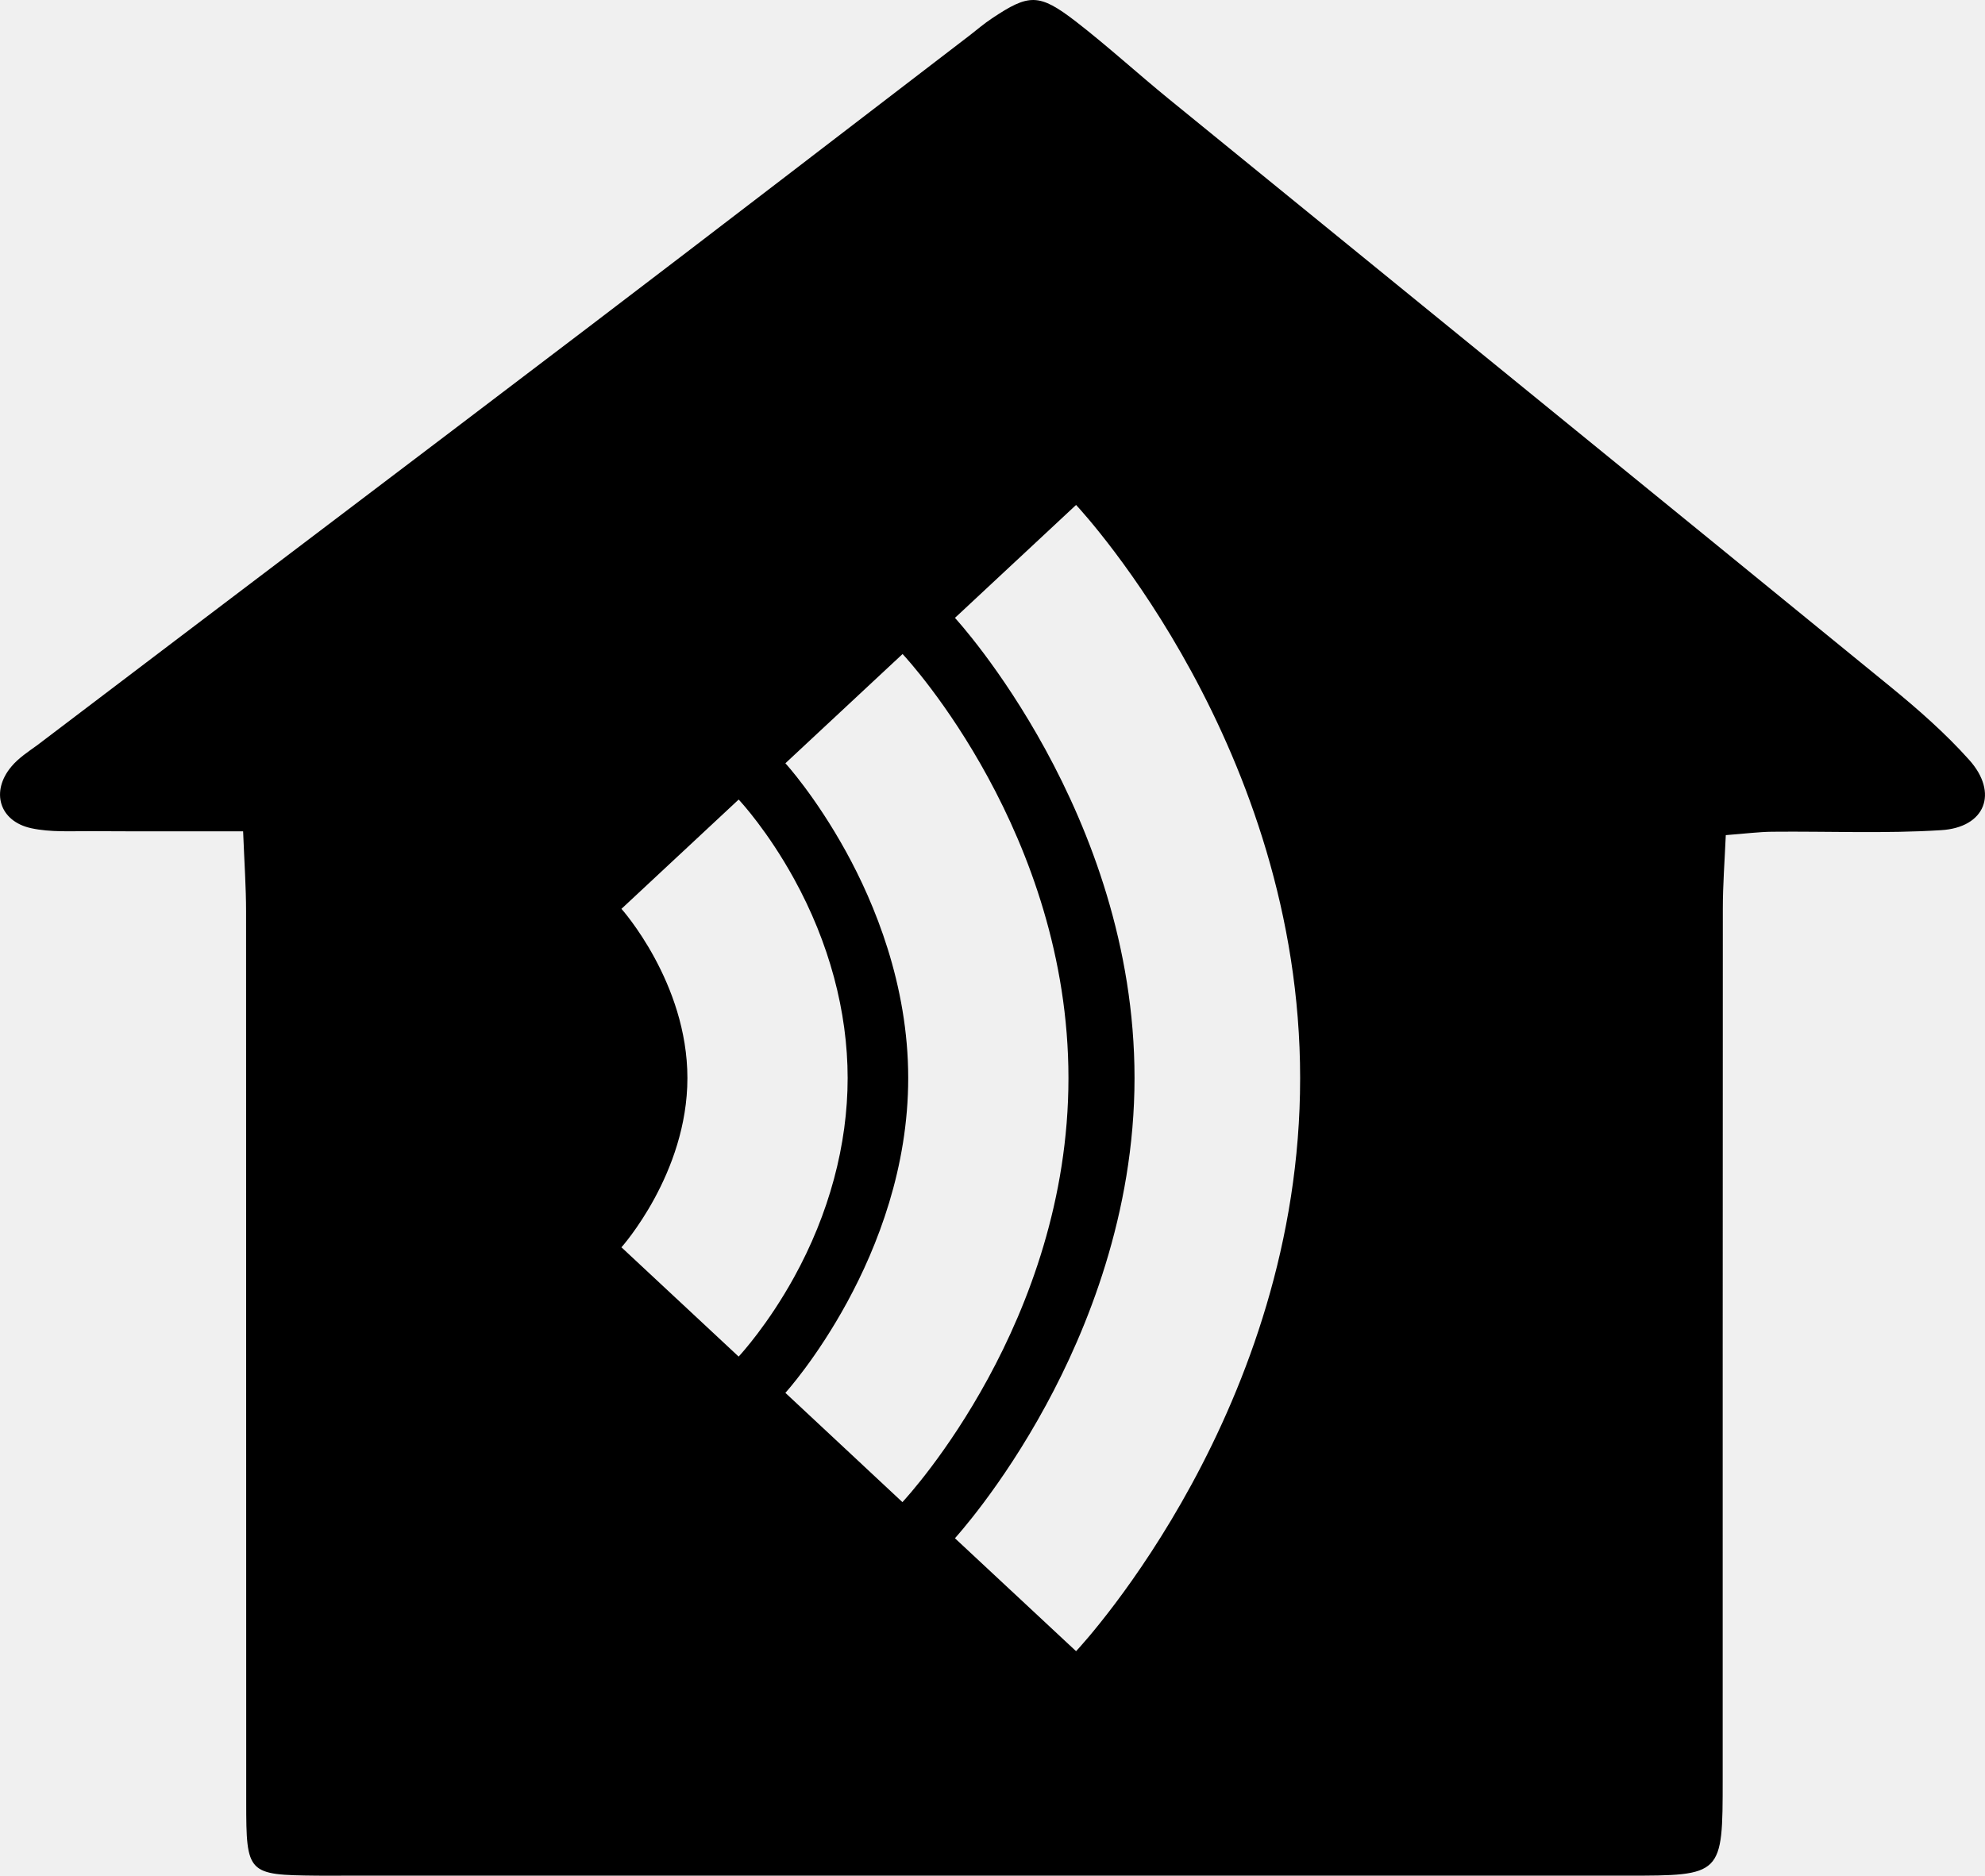
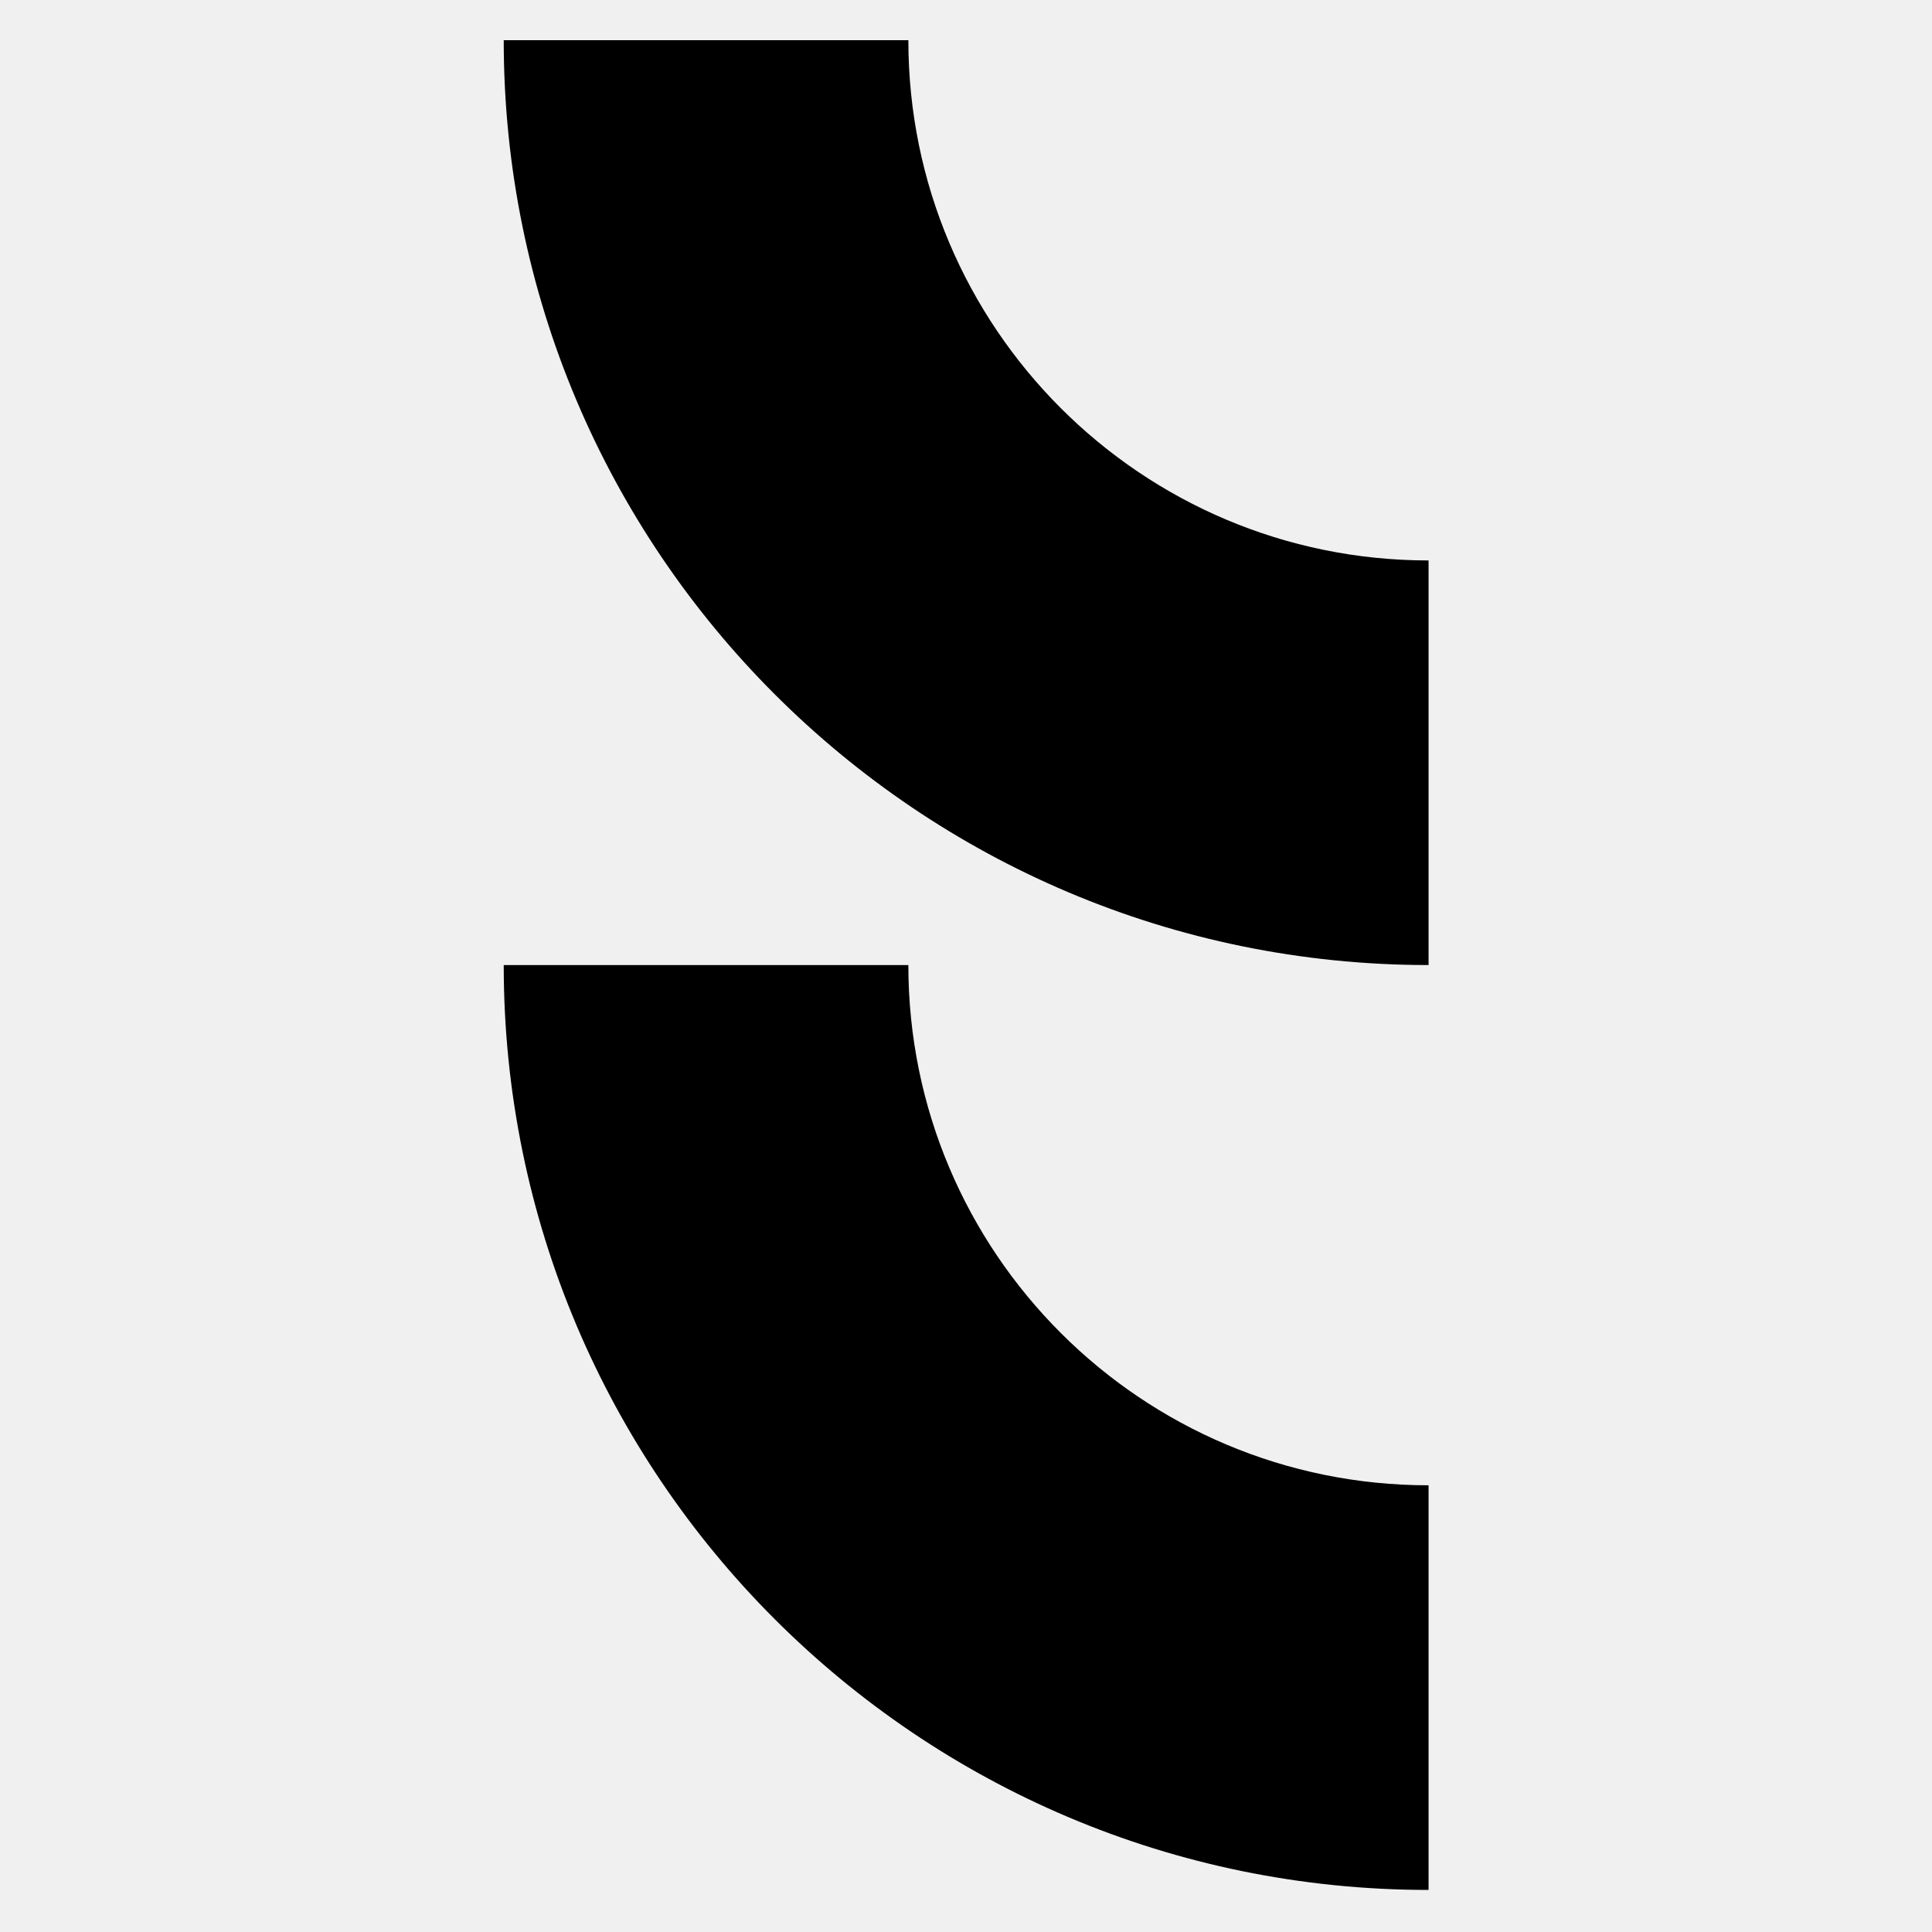
- <svg xmlns="http://www.w3.org/2000/svg" version="1.1" id="Layer_1" x="0px" y="0px" viewBox="0 0 1406 1328.7" style="enable-background:new 0 0 1406 1328.7;" xml:space="preserve">
-   <path d="M1394.8,538.3c-16.9-18.9-36.3-35.9-56-52C1168.7,347.4,998.2,208.9,828,70.2c-22.2-18.1-43.4-37.5-66-55  c-26.1-20.1-33.2-19.7-59.5-2.1c-5.3,3.5-10.2,7.7-15.2,11.6c-89.7,68.7-179.2,137.6-269.1,206c-130.4,99.2-261.2,198-391.7,297.1  C20,532.5,13.1,537,8.1,543c-14.9,17.7-8.6,38.8,14,43.7c13.8,3,28.5,2,42.8,2.1c34.6,0.2,69.2,0.1,107.3,0.1  c0.9,22.6,2.1,39.7,2.1,56.8c0.1,210.4,0,420.7,0.1,631.1c0,50.7,1,51.4,49.9,51.9c6.4,0.1,12.7,0,19.1,0c302.8,0,605.6,0,908.4,0  c68.3,0,68.4,0,68.4-68.3c0-205.6,0-411.2,0.1-616.8c0-16.9,1.3-33.7,2.1-52c14.2-1.1,23.5-2.3,32.8-2.4  c39.8-0.4,79.8,1.4,119.5-1.1C1406.2,586.3,1415.8,561.7,1394.8,538.3z M440.2,883.6l-0.3,0.3c0.5-0.5,47-52.6,47-120.2  c0-67.6-46.5-119.7-47-120.2l0.3,0.3l83-77.4c2.1,2.2,20.8,22.7,39.2,56.1c24.9,45.2,38,94,38,141.2c0,47.2-13.1,96.1-38,141.2  c-18.4,33.3-37.1,53.8-39.2,56.1L440.2,883.6z M556.3,986.7l-0.2,0.2c0.9-0.9,87.2-96.4,87.2-223.2c0-66.5-24-124-44.1-160.5  c-21.6-39.2-42.7-62.3-42.9-62.5l83-77.4c4.8,5.1,117.5,128,117.5,300.4S644,1058.9,639.2,1064.1L556.3,986.7z M762.2,1169.7  l-85.8-80l-0.1,0.1c0.3-0.4,32.9-35.9,64.7-94.6c28.6-52.6,62.6-135.4,62.6-231.5c0-187.4-125.9-324.6-127.2-326l85.8-80  c6.5,7,158.7,172.9,158.7,406C921,996.8,768.7,1162.8,762.2,1169.7z" />
+ <svg xmlns="http://www.w3.org/2000/svg" width="775px" height="775px" viewBox="0 0 775 775" version="1.1">
+   <defs>
+     <filter color-interpolation-filters="auto" id="filter-1">
+       <feColorMatrix in="SourceGraphic" type="matrix" values="0 0 0 0 0 0 0 0 0 0 0 0 0 0 0 0 0 0 1 0" />
+     </filter>
+   </defs>
+   <g id="Page-1" stroke="none" stroke-width="1" fill="none" fill-rule="evenodd">
+     <g filter="url(#filter-1)" id="icon">
+       <g>
+         <path d="M573.057,224.815 C457.805,224.815 364.378,131.377 364.378,16.125 L202.063,16.125 C202.063,221.019 368.164,387.12 573.057,387.12 L573.057,224.815 Z" id="Path" fill="#FFFFFF" />
+         <path d="M573.057,595.809 C457.805,595.809 364.378,502.372 364.378,387.12 L202.063,387.12 C202.063,592.024 368.164,758.125 573.057,758.125 L573.057,595.809 Z" id="Path" fill="#FFFFFF" />
+       </g>
+     </g>
+   </g>
</svg>
